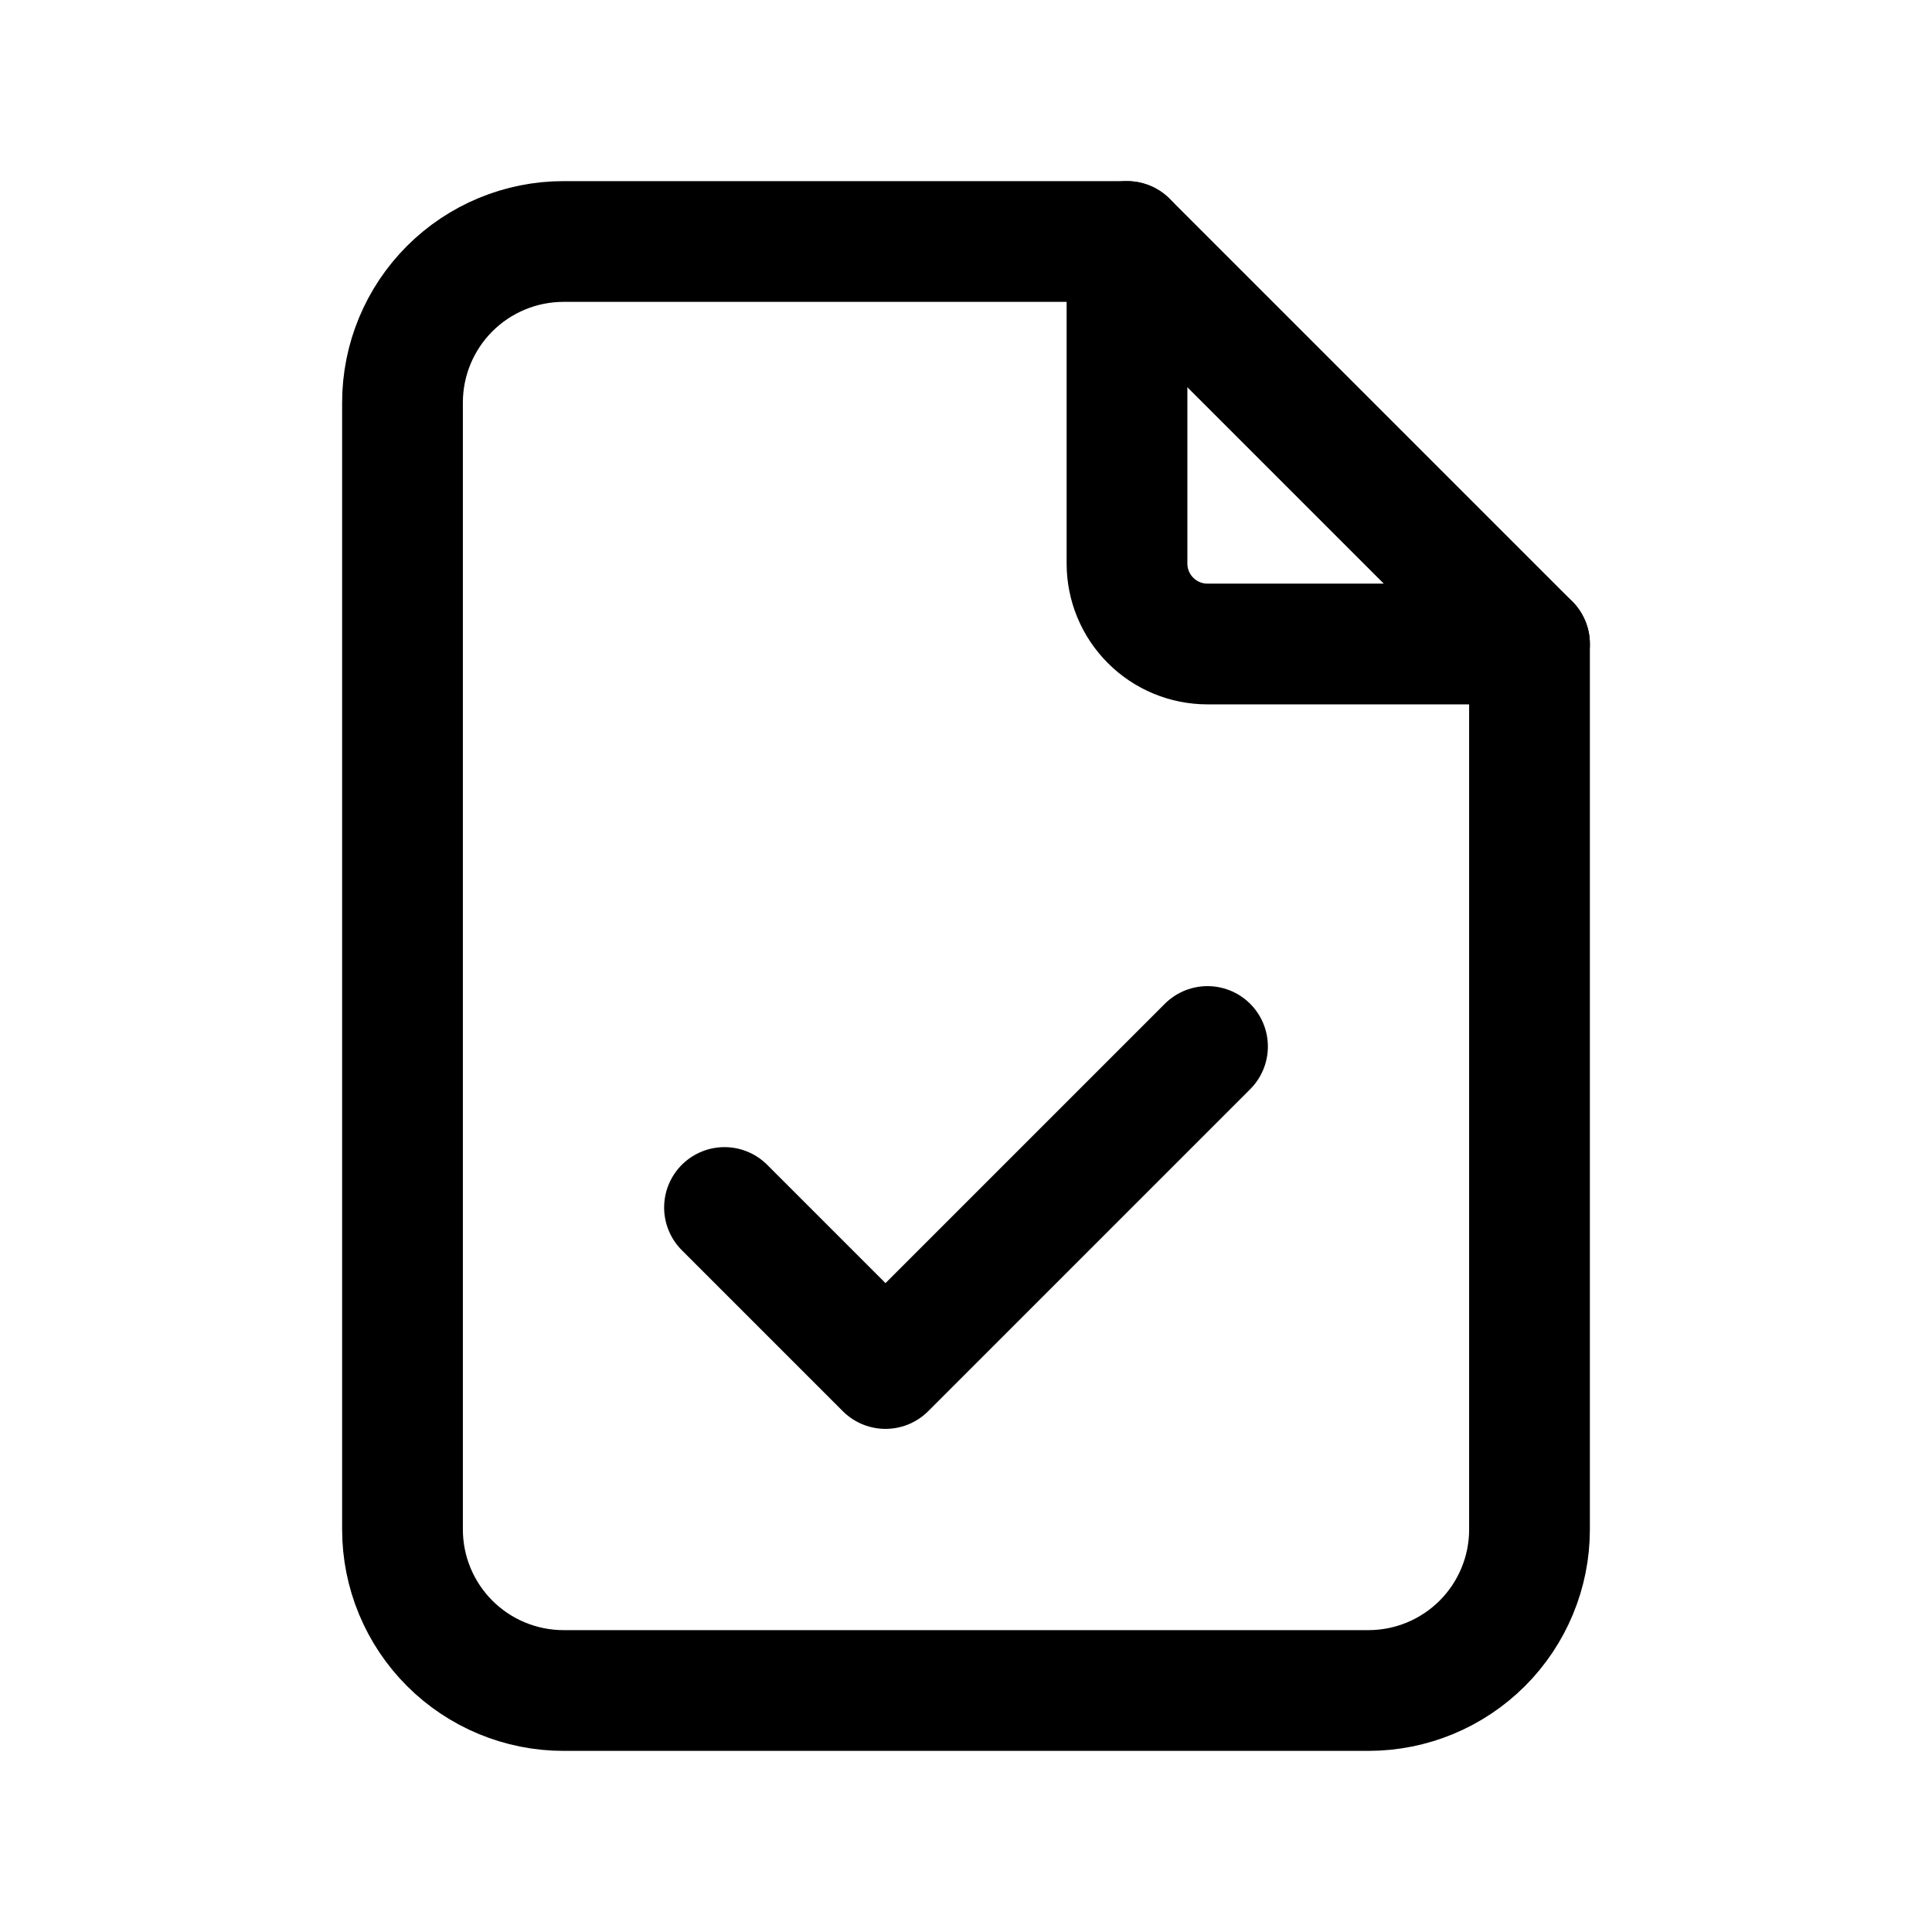
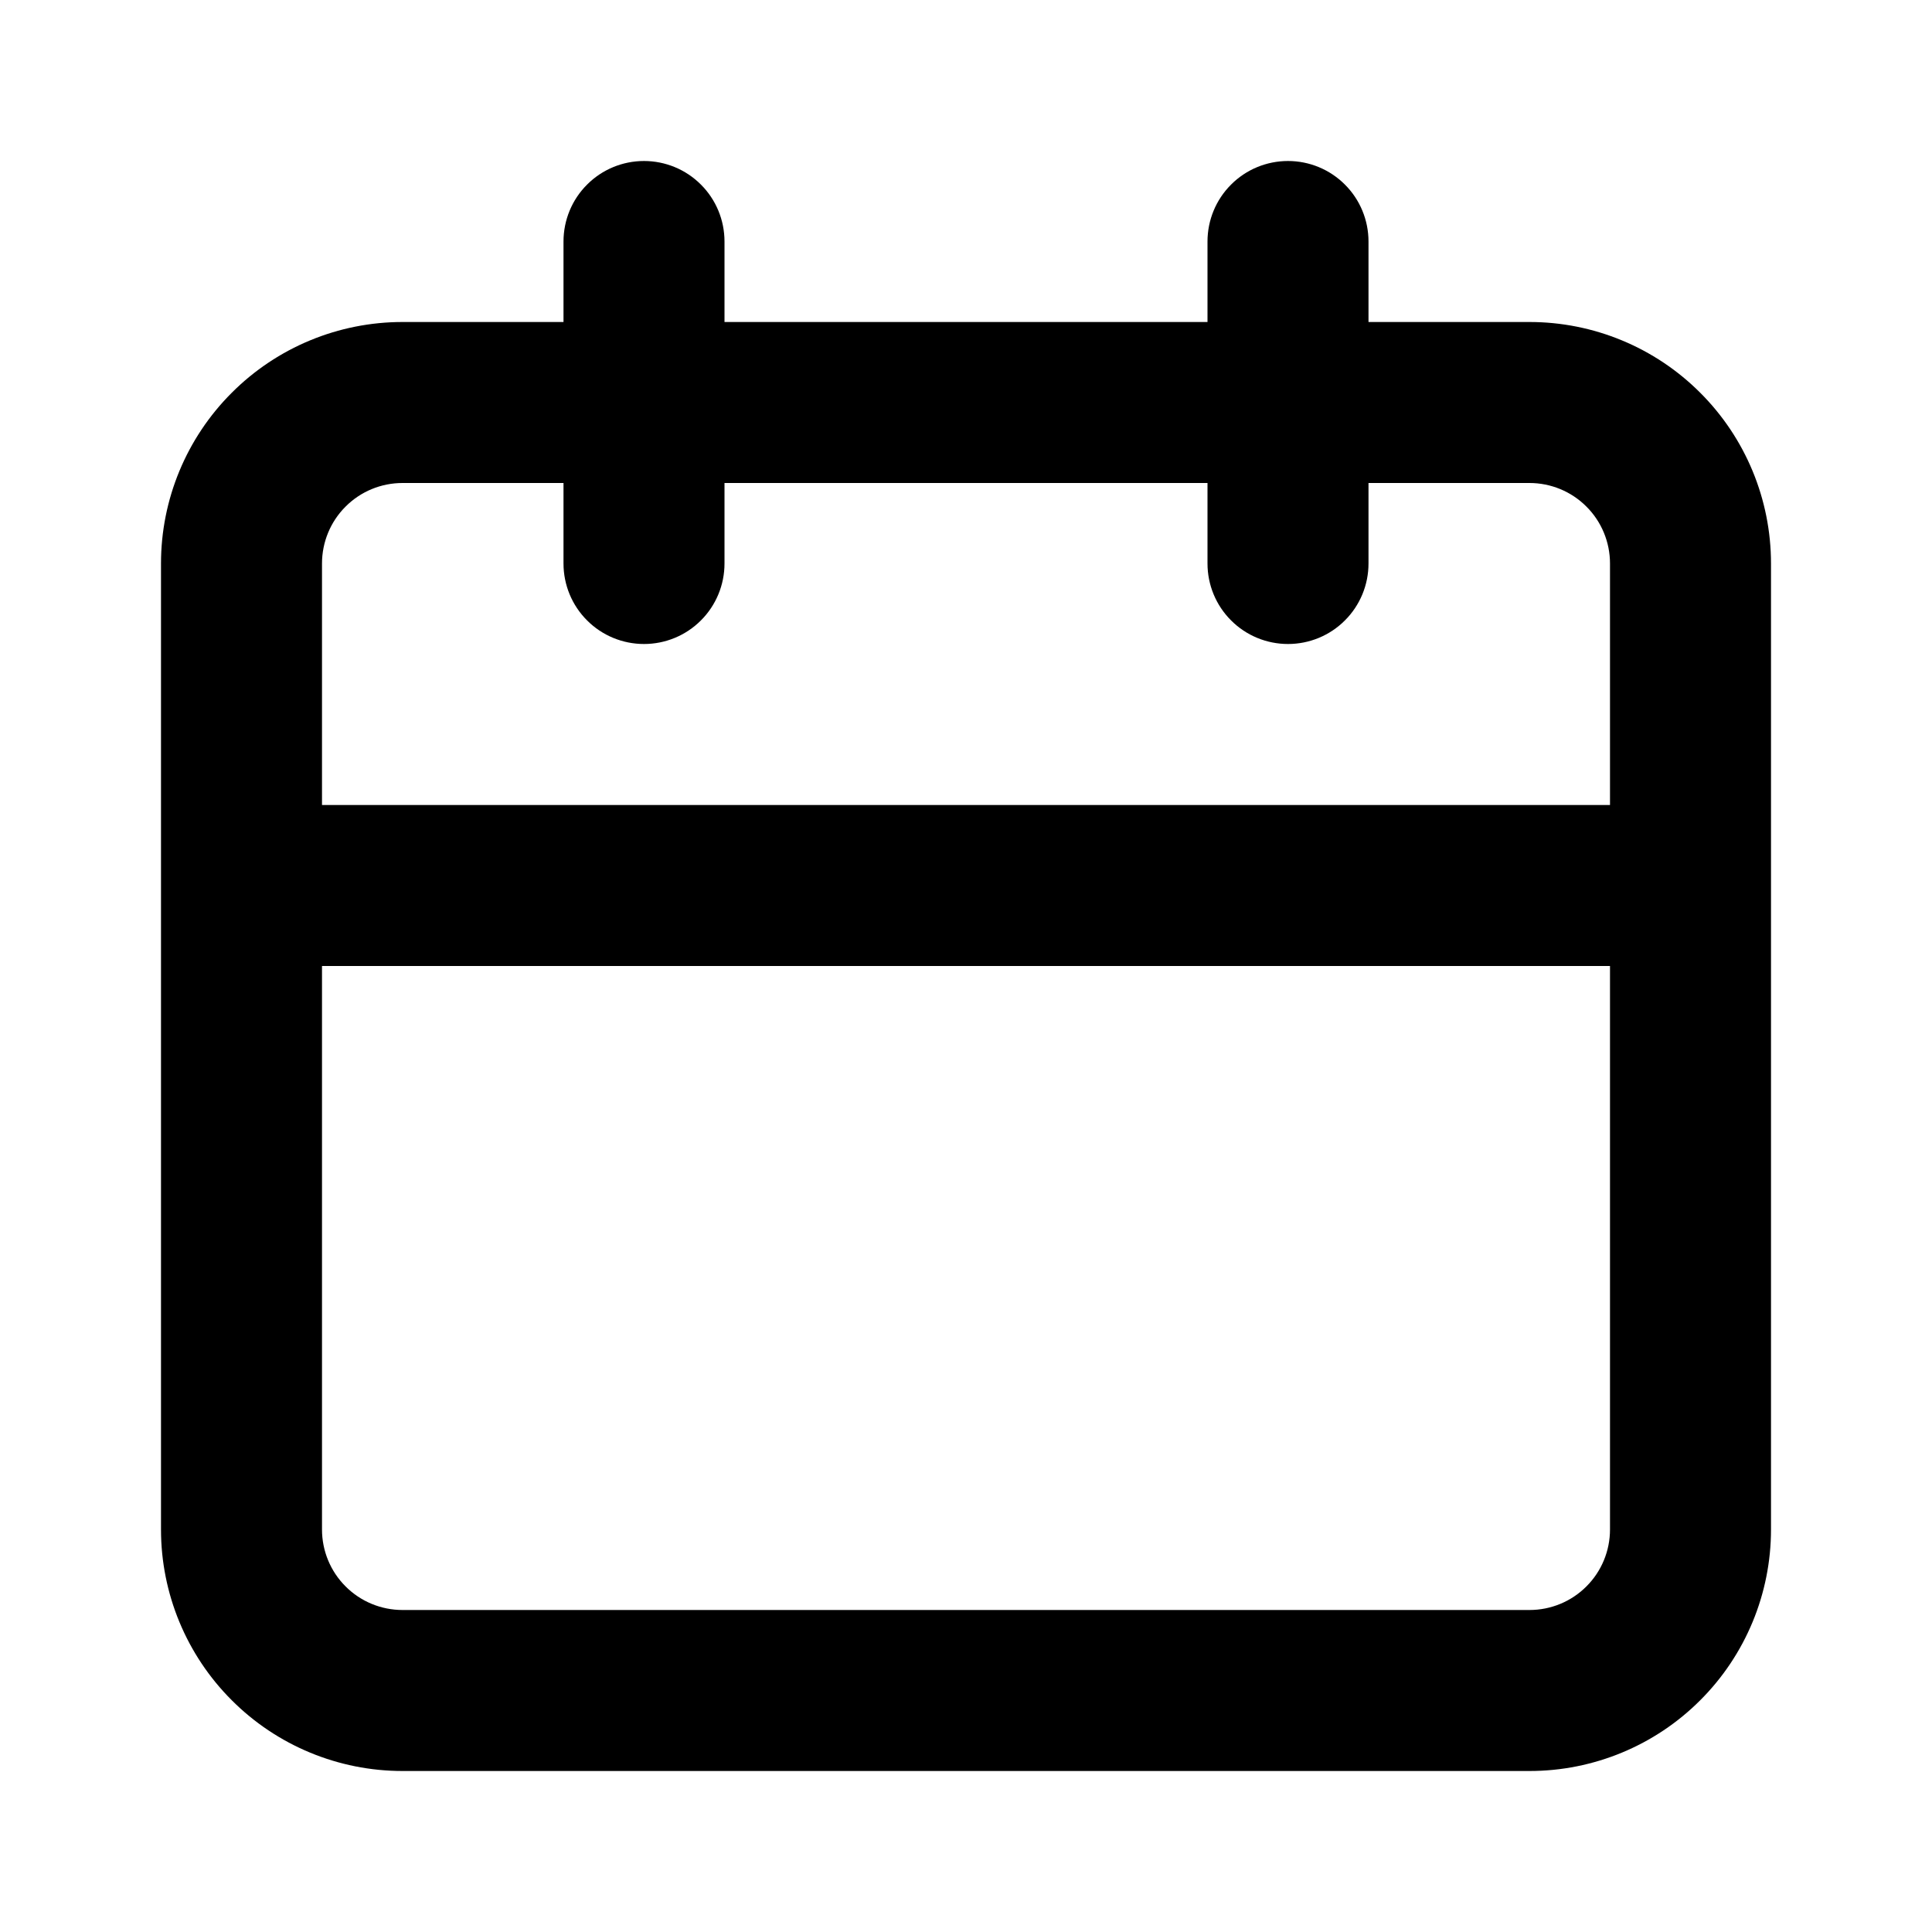
<svg xmlns="http://www.w3.org/2000/svg" width="24" height="24" viewBox="0 0 24 24" fill="none">
-   <path d="M14 3V7C14 7.265 14.105 7.52 14.293 7.707C14.48 7.895 14.735 8 15 8H19" stroke="currentColor" stroke-width="1.5" stroke-linecap="round" stroke-linejoin="round" />
-   <path d="M17 21H7C6.47 21 5.961 20.789 5.586 20.414C5.211 20.039 5 19.53 5 19V5C5 4.47 5.211 3.961 5.586 3.586C5.961 3.211 6.47 3 7 3H14L19 8V19C19 19.53 18.789 20.039 18.414 20.414C18.039 20.789 17.53 21 17 21Z" stroke="currentColor" stroke-width="1.5" stroke-linecap="round" stroke-linejoin="round" />
-   <path d="M9 15L11 17L15 13" stroke="currentColor" stroke-width="1.5" stroke-linecap="round" stroke-linejoin="round" />
+   <path d="M19 4H17V3C17 2.735 16.895 2.48 16.707 2.293C16.52 2.105 16.265 2 16 2C15.735 2 15.48 2.105 15.293 2.293C15.105 2.48 15 2.735 15 3V4H9V3C9 2.735 8.895 2.48 8.707 2.293C8.52 2.105 8.265 2 8 2C7.735 2 7.48 2.105 7.293 2.293C7.105 2.48 7 2.735 7 3V4H5C4.204 4 3.441 4.316 2.879 4.879C2.316 5.441 2 6.204 2 7V19C2 19.796 2.316 20.559 2.879 21.121C3.441 21.684 4.204 22 5 22H19C19.796 22 20.559 21.684 21.121 21.121C21.684 20.559 22 19.796 22 19V7C22 6.204 21.684 5.441 21.121 4.879C20.559 4.316 19.796 4 19 4ZM20 19C20 19.265 19.895 19.52 19.707 19.707C19.52 19.895 19.265 20 19 20H5C4.735 20 4.48 19.895 4.293 19.707C4.105 19.52 4 19.265 4 19V12H20V19ZM20 10H4V7C4 6.735 4.105 6.48 4.293 6.293C4.48 6.105 4.735 6 5 6H7V7C7 7.265 7.105 7.52 7.293 7.707C7.48 7.895 7.735 8 8 8C8.265 8 8.52 7.895 8.707 7.707C8.895 7.52 9 7.265 9 7V6H15V7C15 7.265 15.105 7.52 15.293 7.707C15.48 7.895 15.735 8 16 8C16.265 8 16.52 7.895 16.707 7.707C16.895 7.52 17 7.265 17 7V6H19C19.265 6 19.52 6.105 19.707 6.293C19.895 6.48 20 6.735 20 7V10Z" fill="currentColor" />
</svg>
